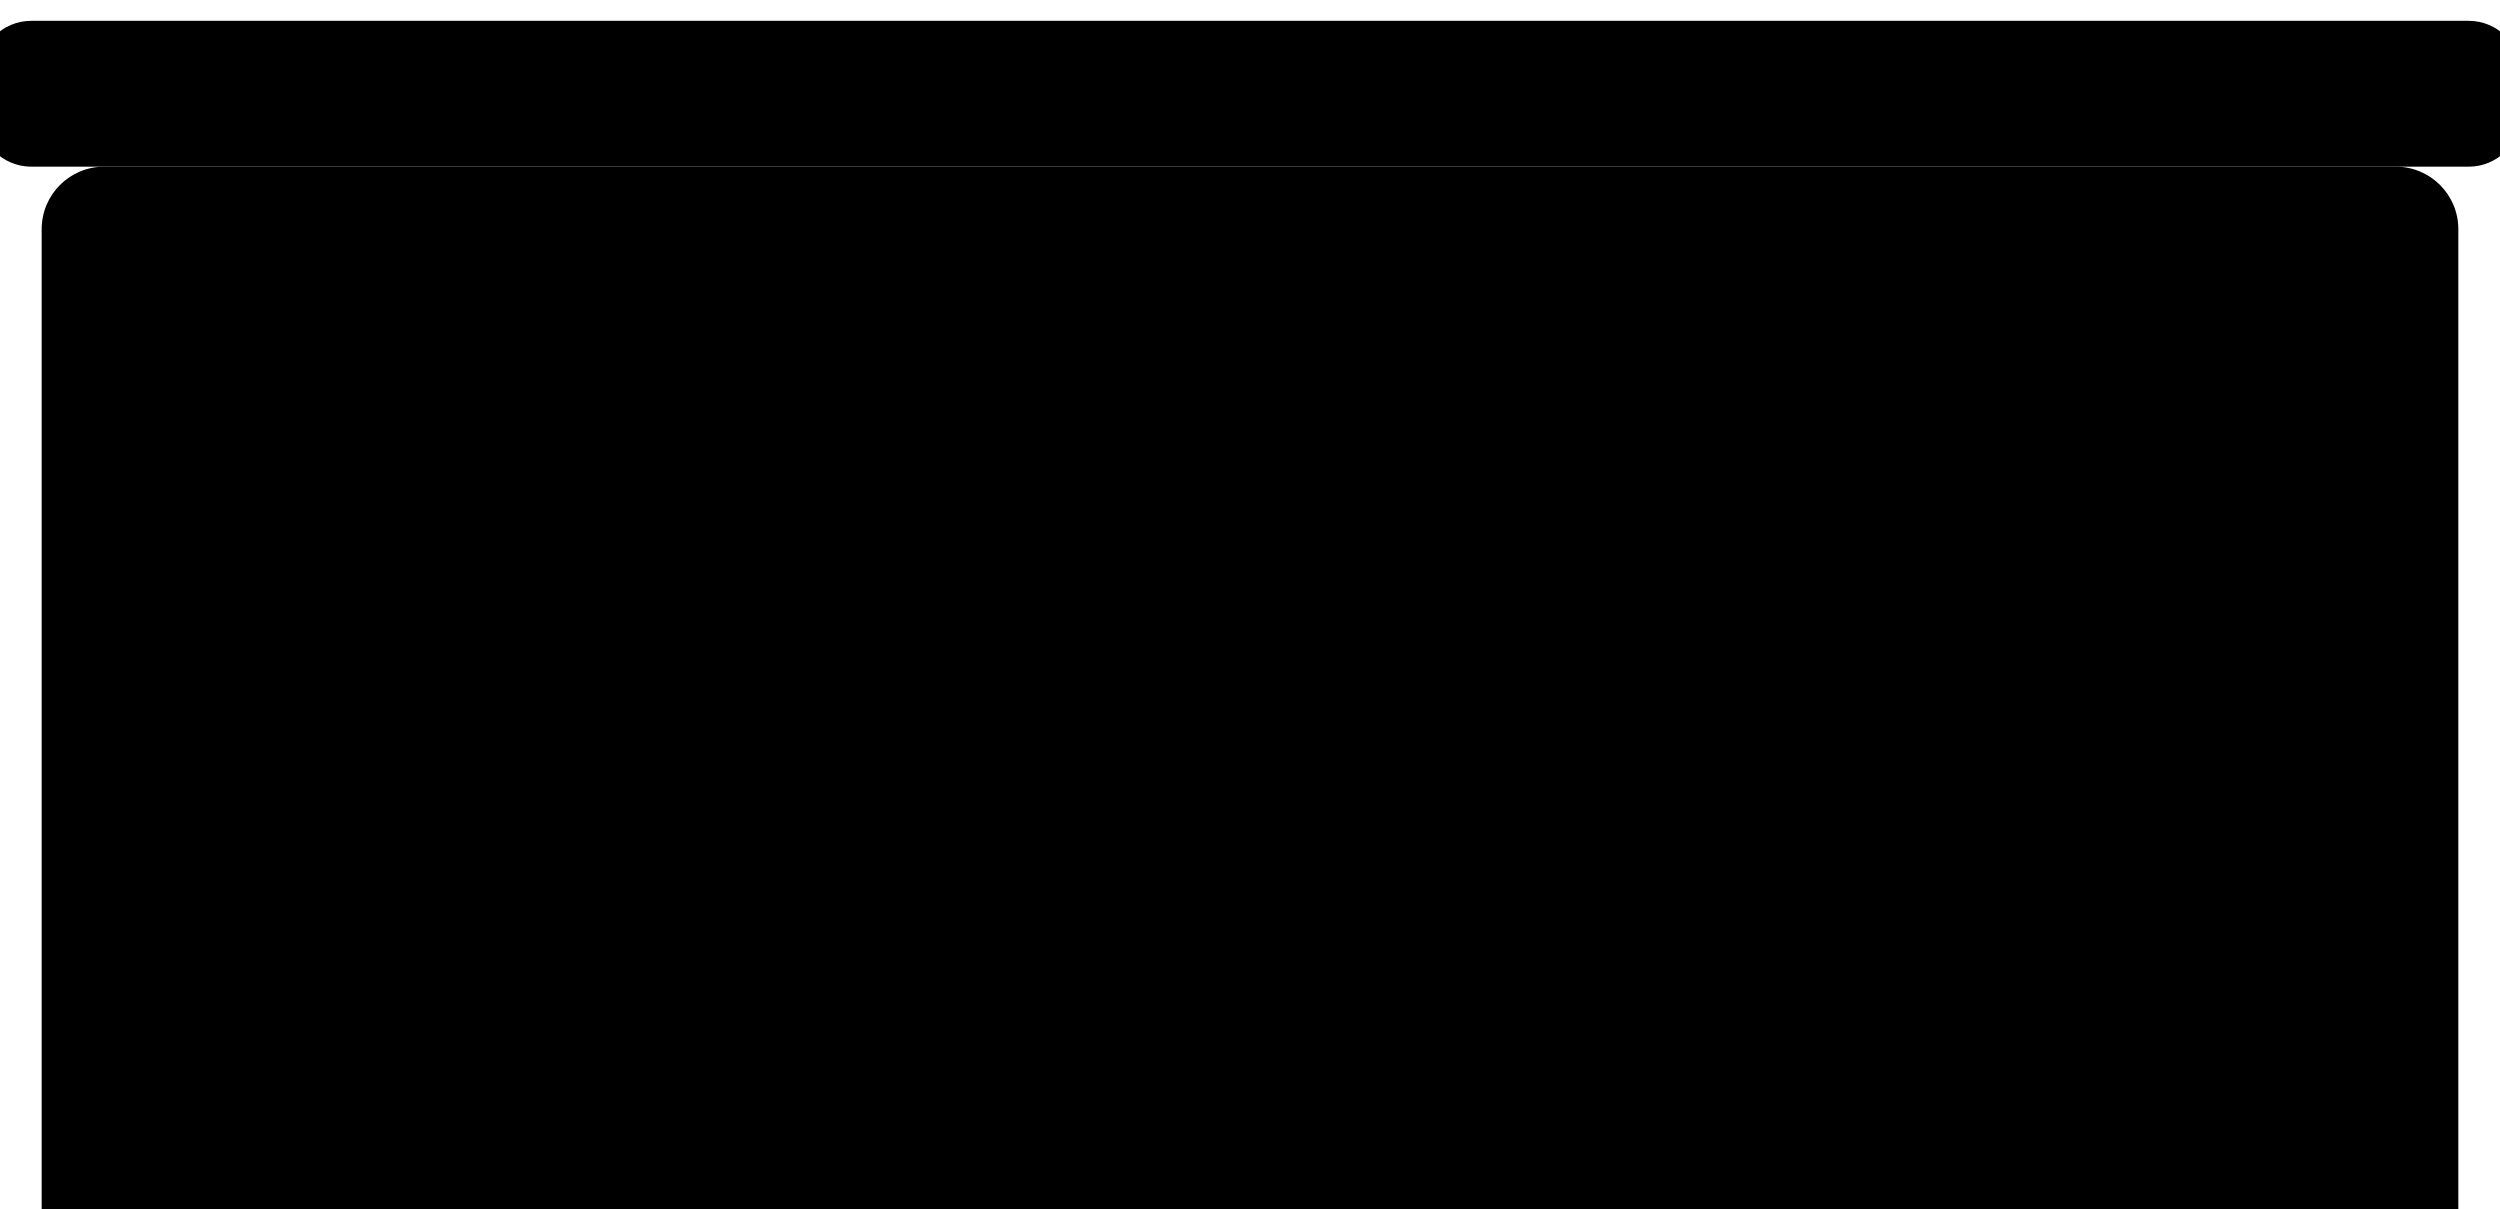
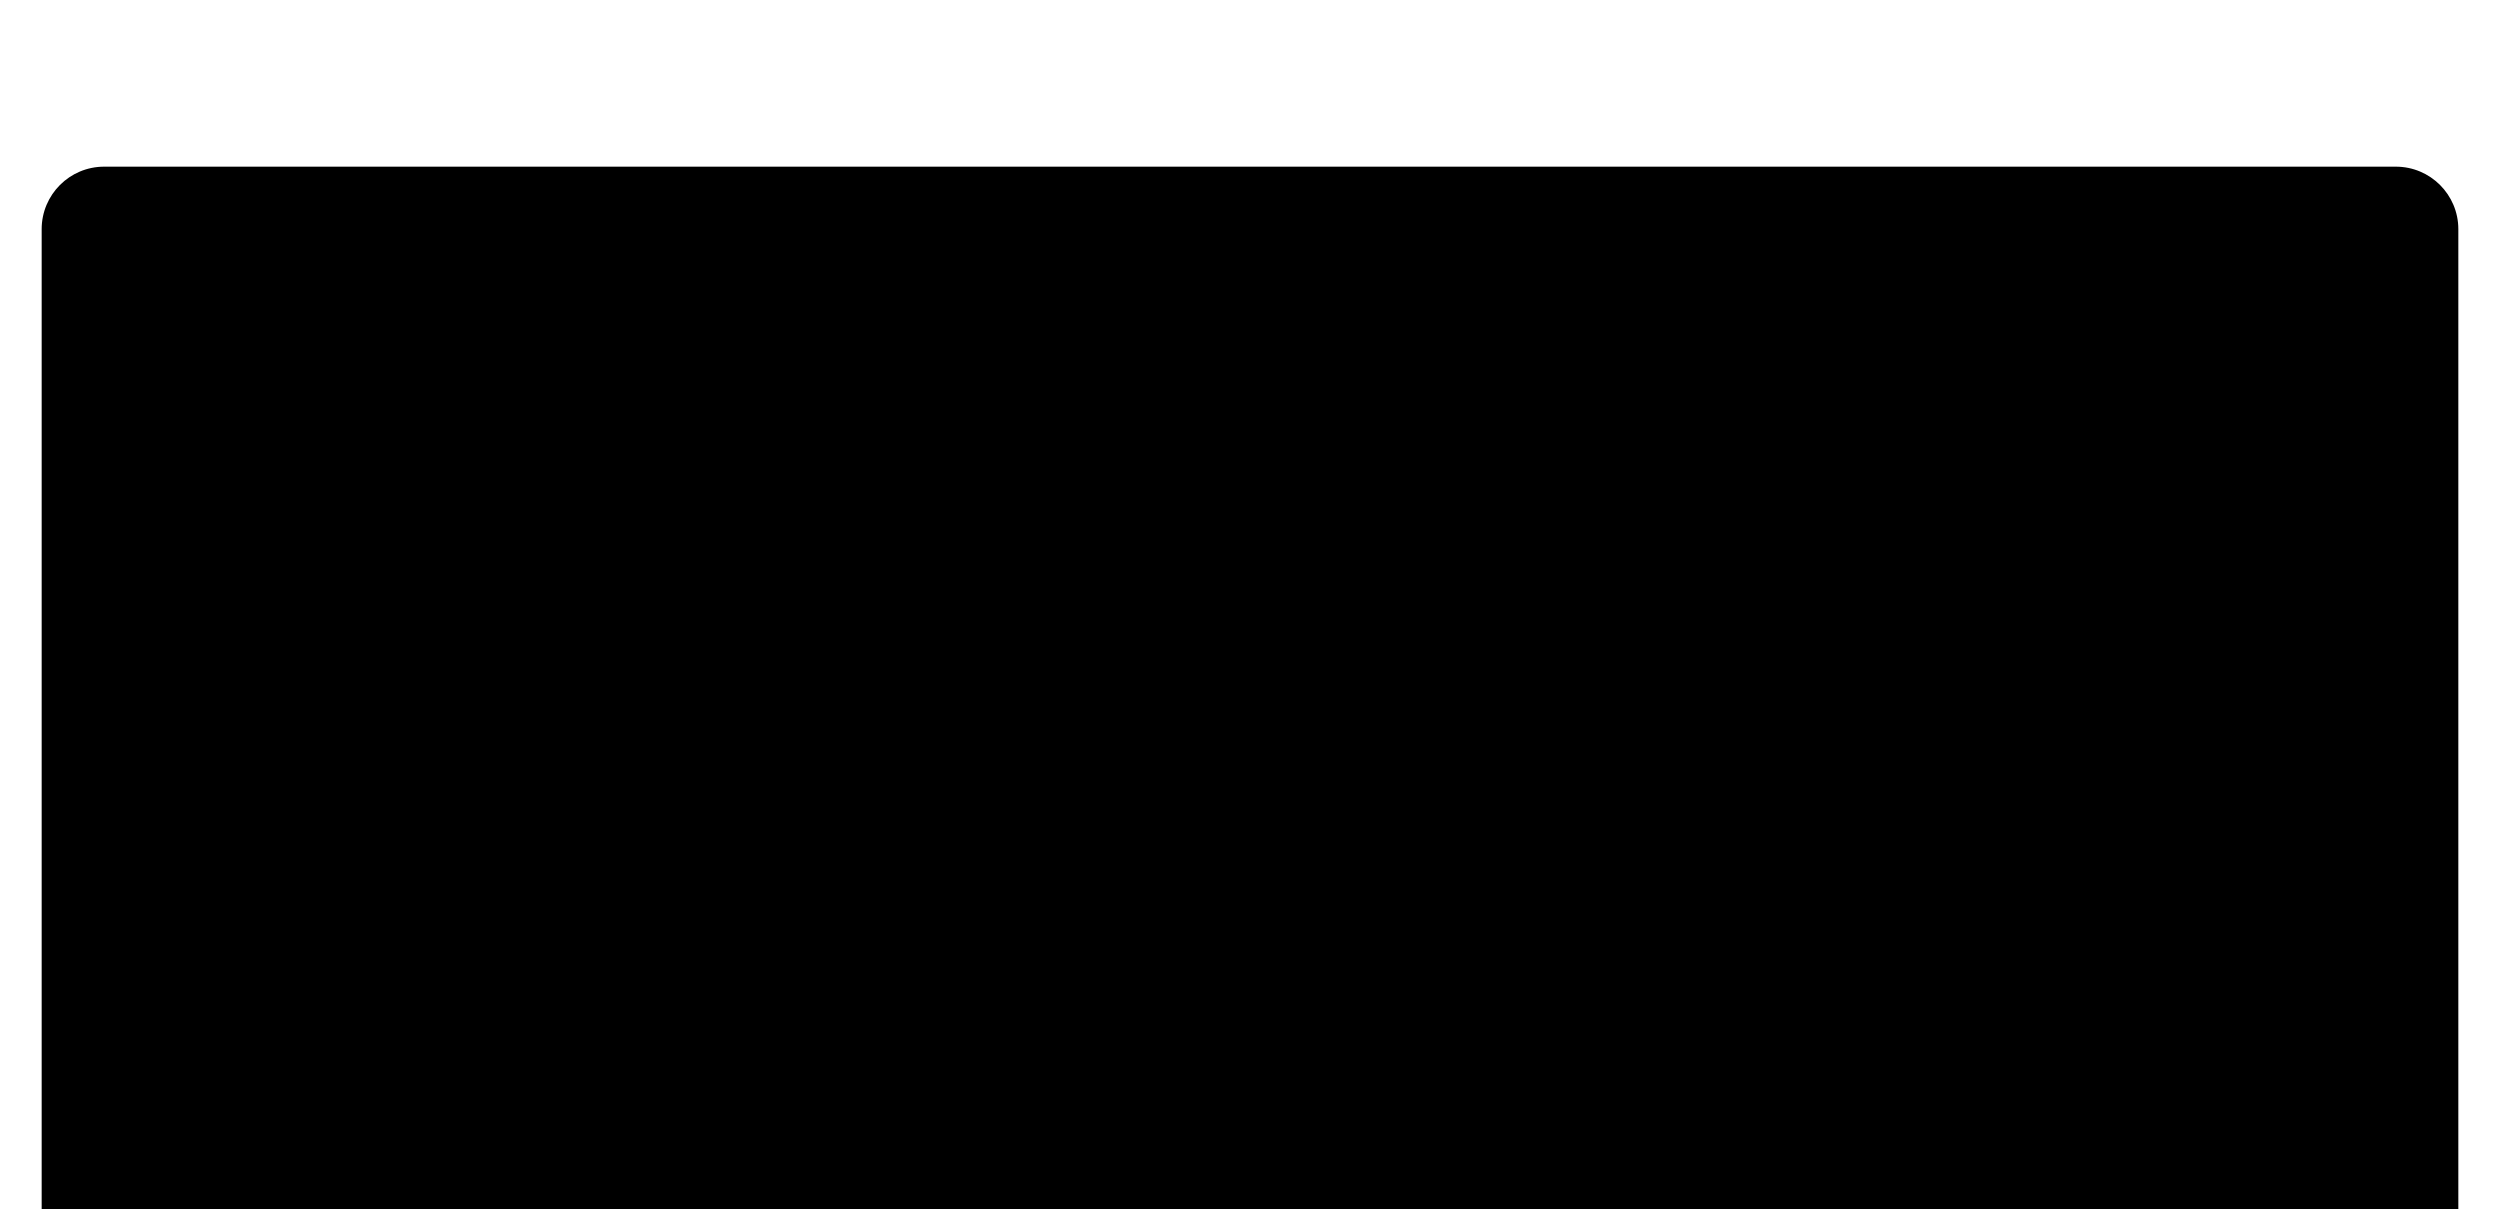
<svg xmlns="http://www.w3.org/2000/svg" viewBox="812 604 240 116" data-part="scMicro" data-scale="1">
  <g stroke="{{INK}}" stroke-linejoin="round" stroke-linecap="round">
    <rect x="816" y="620" width="232" height="110" rx="6" fill="{{DARK}}" stroke-width="{{L}}" />
    <rect x="824" y="626" width="216" height="104" rx="6" fill="{{STEEL}}" stroke-width="{{L}}" />
    <path d="M1018 627H1034Q1039 627 1039 632V730H1018Z" fill="{{STEEL_SH}}" stroke="none" />
    <rect x="830" y="634" width="140" height="100" rx="5" fill="{{STEEL_HI}}" stroke-width="{{M}}" />
-     <rect x="840" y="643" width="118" height="80" rx="4" fill="{{DARK}}" stroke-width="{{D}}" />
-     <rect x="841" y="644" width="116" height="78" rx="3" fill="{{MUSTARD}}" fill-opacity=".1" stroke="none" />
-     <ellipse cx="899" cy="706" rx="34" ry="7" fill="{{PAPER}}" stroke="none" />
-     <path d="M876 703Q876 678 899 678Q922 678 922 703Z" fill="{{BAKE}}" stroke-width="{{D}}" />
-     <path d="M884 692Q899 685 914 692" fill="none" stroke="{{BAKE_SH}}" stroke-width="{{D}}" />
-     <path d="M848 645H866L850 722H842Z" fill="{{HILITE}}" fill-opacity=".26" stroke="none" />
+     <rect x="840" y="643" width="118" height="74" rx="4" fill="{{DARK}}" stroke-width="{{D}}" />
+     <rect x="841" y="644" width="116" height="72" rx="3" fill="{{MUSTARD}}" fill-opacity=".1" stroke="none" />
+     <ellipse cx="899" cy="702" rx="34" ry="7" fill="{{PAPER}}" stroke="none" />
+     <path d="M876 699Q876 674 899 674Q922 674 922 699Z" fill="{{BAKE}}" stroke-width="{{D}}" />
+     <path d="M884 688Q899 681 914 688" fill="none" stroke="{{BAKE_SH}}" stroke-width="{{D}}" />
+     <path d="M848 645H866L852 714H842Z" fill="{{HILITE}}" fill-opacity=".26" stroke="none" />
    <rect x="962" y="654" width="6" height="52" rx="3" fill="{{STEEL_SH}}" stroke-width="{{D}}" />
    <rect x="978" y="640" width="52" height="20" rx="3" fill="{{DARK}}" stroke-width="{{D}}" />
    <path d="M984 650H1012M1018 650H1024" fill="none" stroke="{{MUSTARD}}" stroke-width="{{D}}" />
    <circle cx="988" cy="676" r="6.5" fill="{{PAPER}}" stroke-width="{{D}}" />
    <circle cx="1004" cy="676" r="6.5" fill="{{PAPER}}" stroke-width="{{D}}" />
    <circle cx="1020" cy="676" r="6.5" fill="{{MUSTARD}}" stroke-width="{{D}}" />
    <circle cx="988" cy="696" r="6.5" fill="{{PAPER}}" stroke-width="{{D}}" />
    <circle cx="1004" cy="696" r="6.5" fill="{{PAPER}}" stroke-width="{{D}}" />
    <circle cx="1020" cy="696" r="6.5" fill="{{PAPER}}" stroke-width="{{D}}" />
-     <rect x="810" y="606" width="244" height="14" rx="5" fill="{{WOOD}}" stroke-width="{{M}}" />
-     <path d="M818 610H940" fill="none" stroke="{{HILITE}}" stroke-opacity=".7" stroke-width="{{D}}" />
  </g>
</svg>
